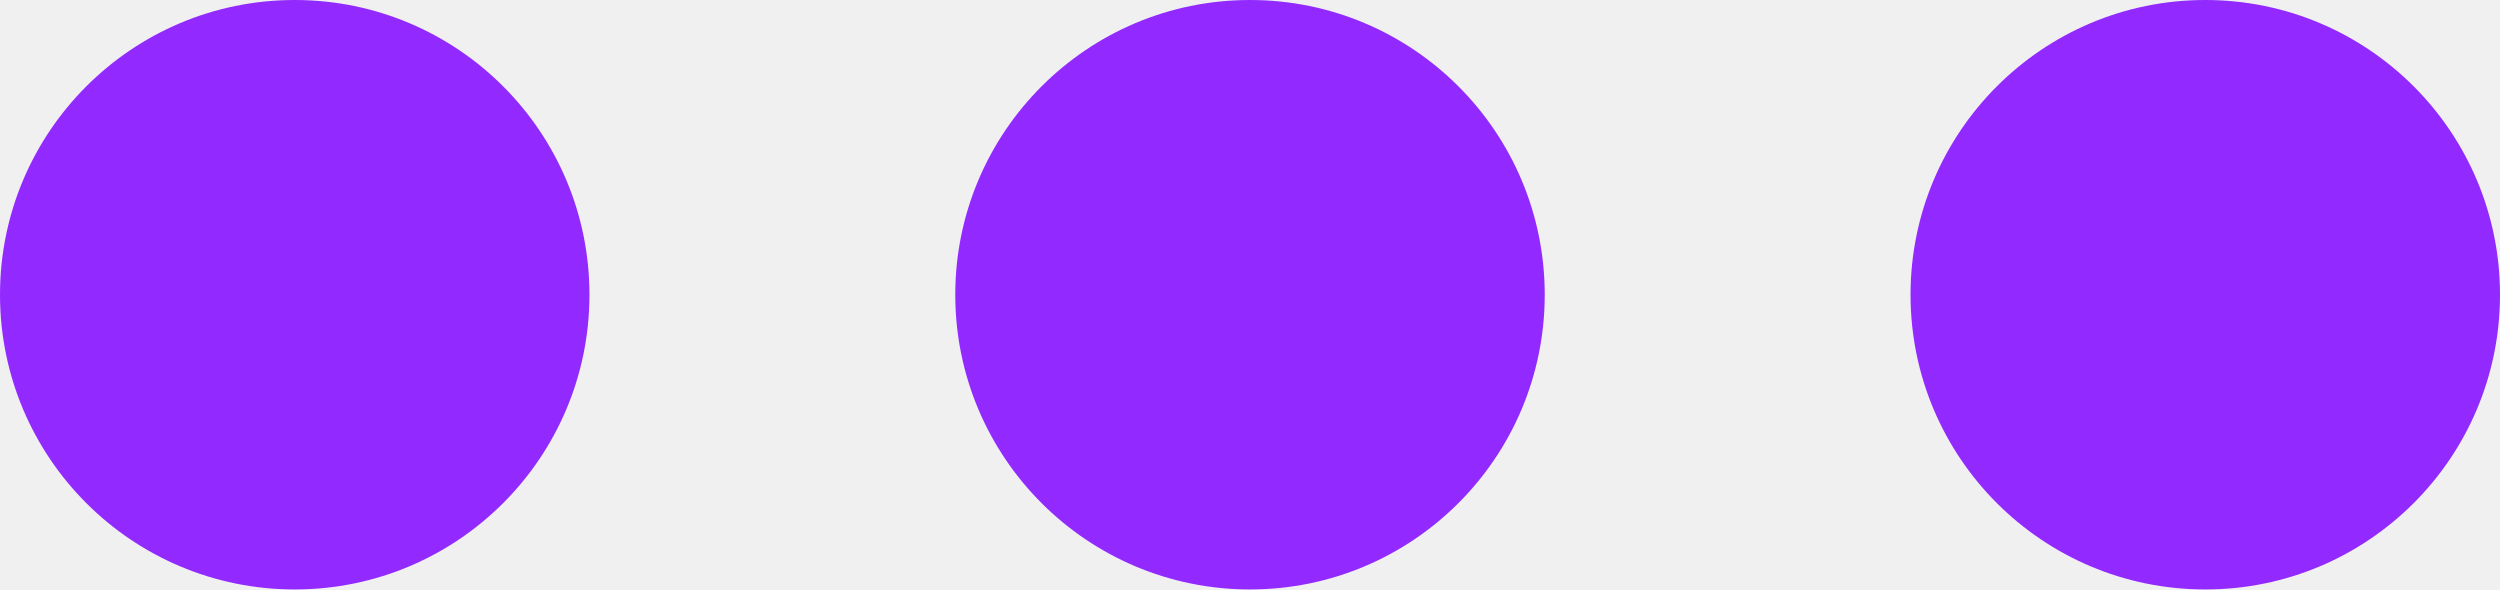
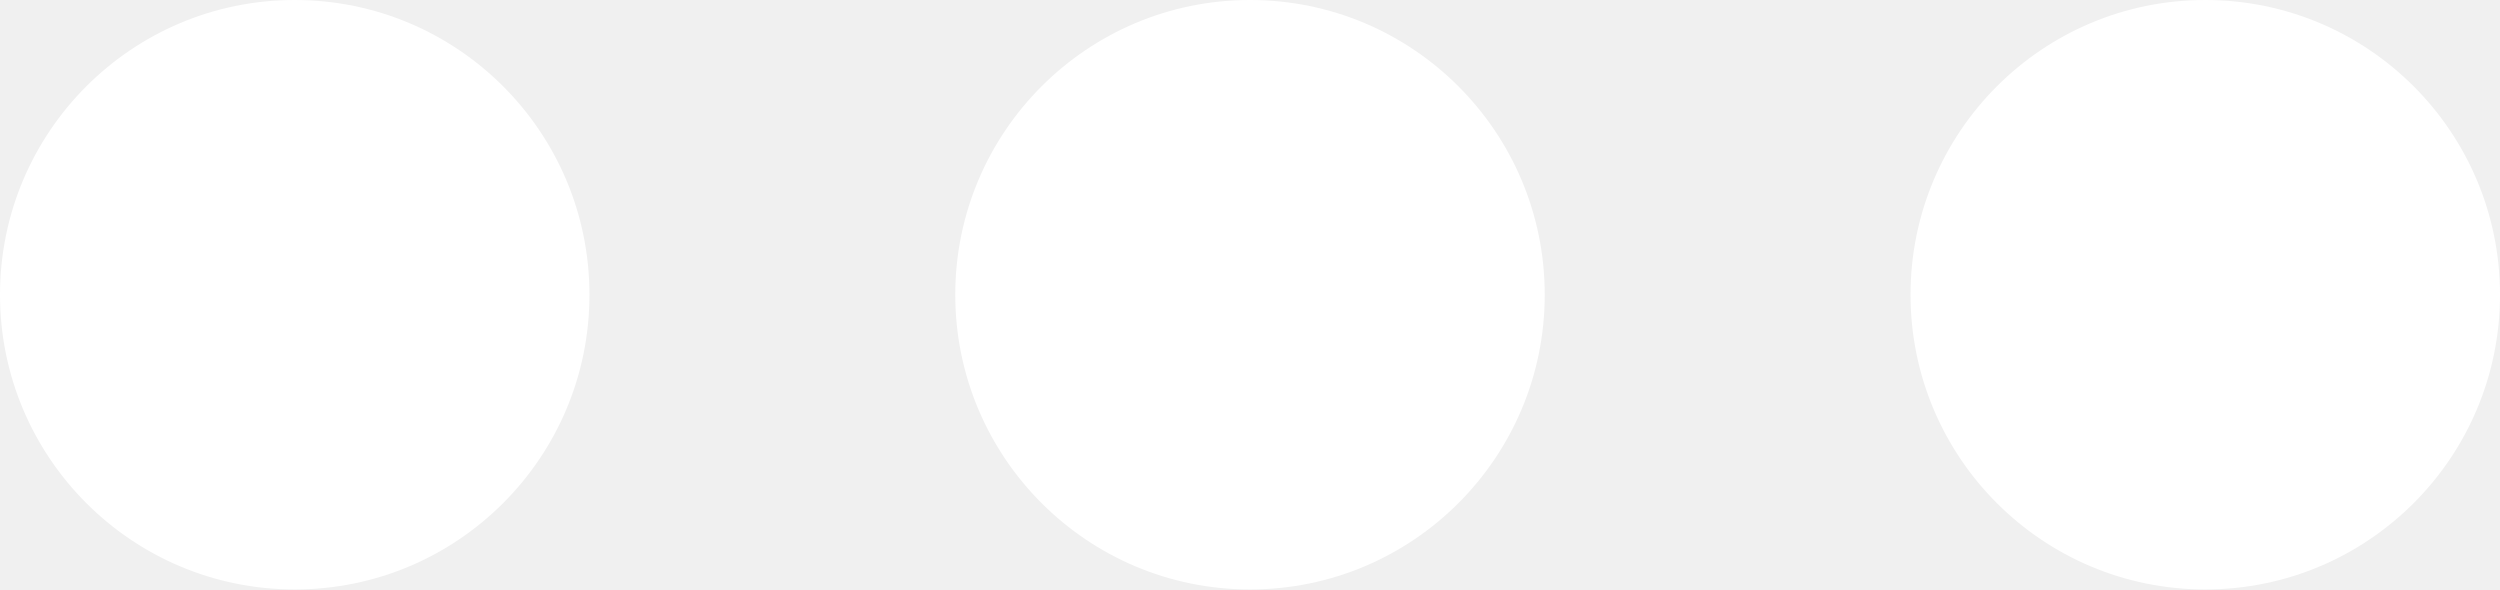
<svg xmlns="http://www.w3.org/2000/svg" version="1.0" id="Layer_1" x="0px" y="0px" viewBox="0 0 812.44 191.57" style="enable-background:new 0 0 812.44 191.57;" xml:space="preserve">
  <style type="text/css">
- 	.st0{fill:#922AFF;}
- 	.st1{fill:#FFFFFF;}
- </style>
+ 		.st0 {
+ 			fill: #ffffff;
+ 		}
+ 
+ 		.st1 {
+ 			fill: #FFFFFF;
+ 		}
+ 	</style>
  <circle class="st0" cx="95.78" cy="95.78" r="95.78" />
  <circle class="st0" cx="406.22" cy="95.78" r="95.78" />
  <circle class="st0" cx="716.66" cy="95.78" r="95.78" />
  <circle class="st0" cx="95.78" cy="396.55" r="95.78" />
  <path class="st1" d="M95.78,459.76L95.78,459.76c-3.44,0-6.25-2.81-6.25-6.25V339.6c0-3.44,2.81-6.25,6.25-6.25h0  c3.44,0,6.25,2.81,6.25,6.25v113.91C102.03,456.95,99.22,459.76,95.78,459.76z" />
  <path class="st1" d="M32.58,396.55L32.58,396.55c0-3.44,2.81-6.25,6.25-6.25h113.91c3.44,0,6.25,2.81,6.25,6.25l0,0  c0,3.44-2.81,6.25-6.25,6.25H38.83C35.39,402.8,32.58,399.99,32.58,396.55z" />
</svg>
